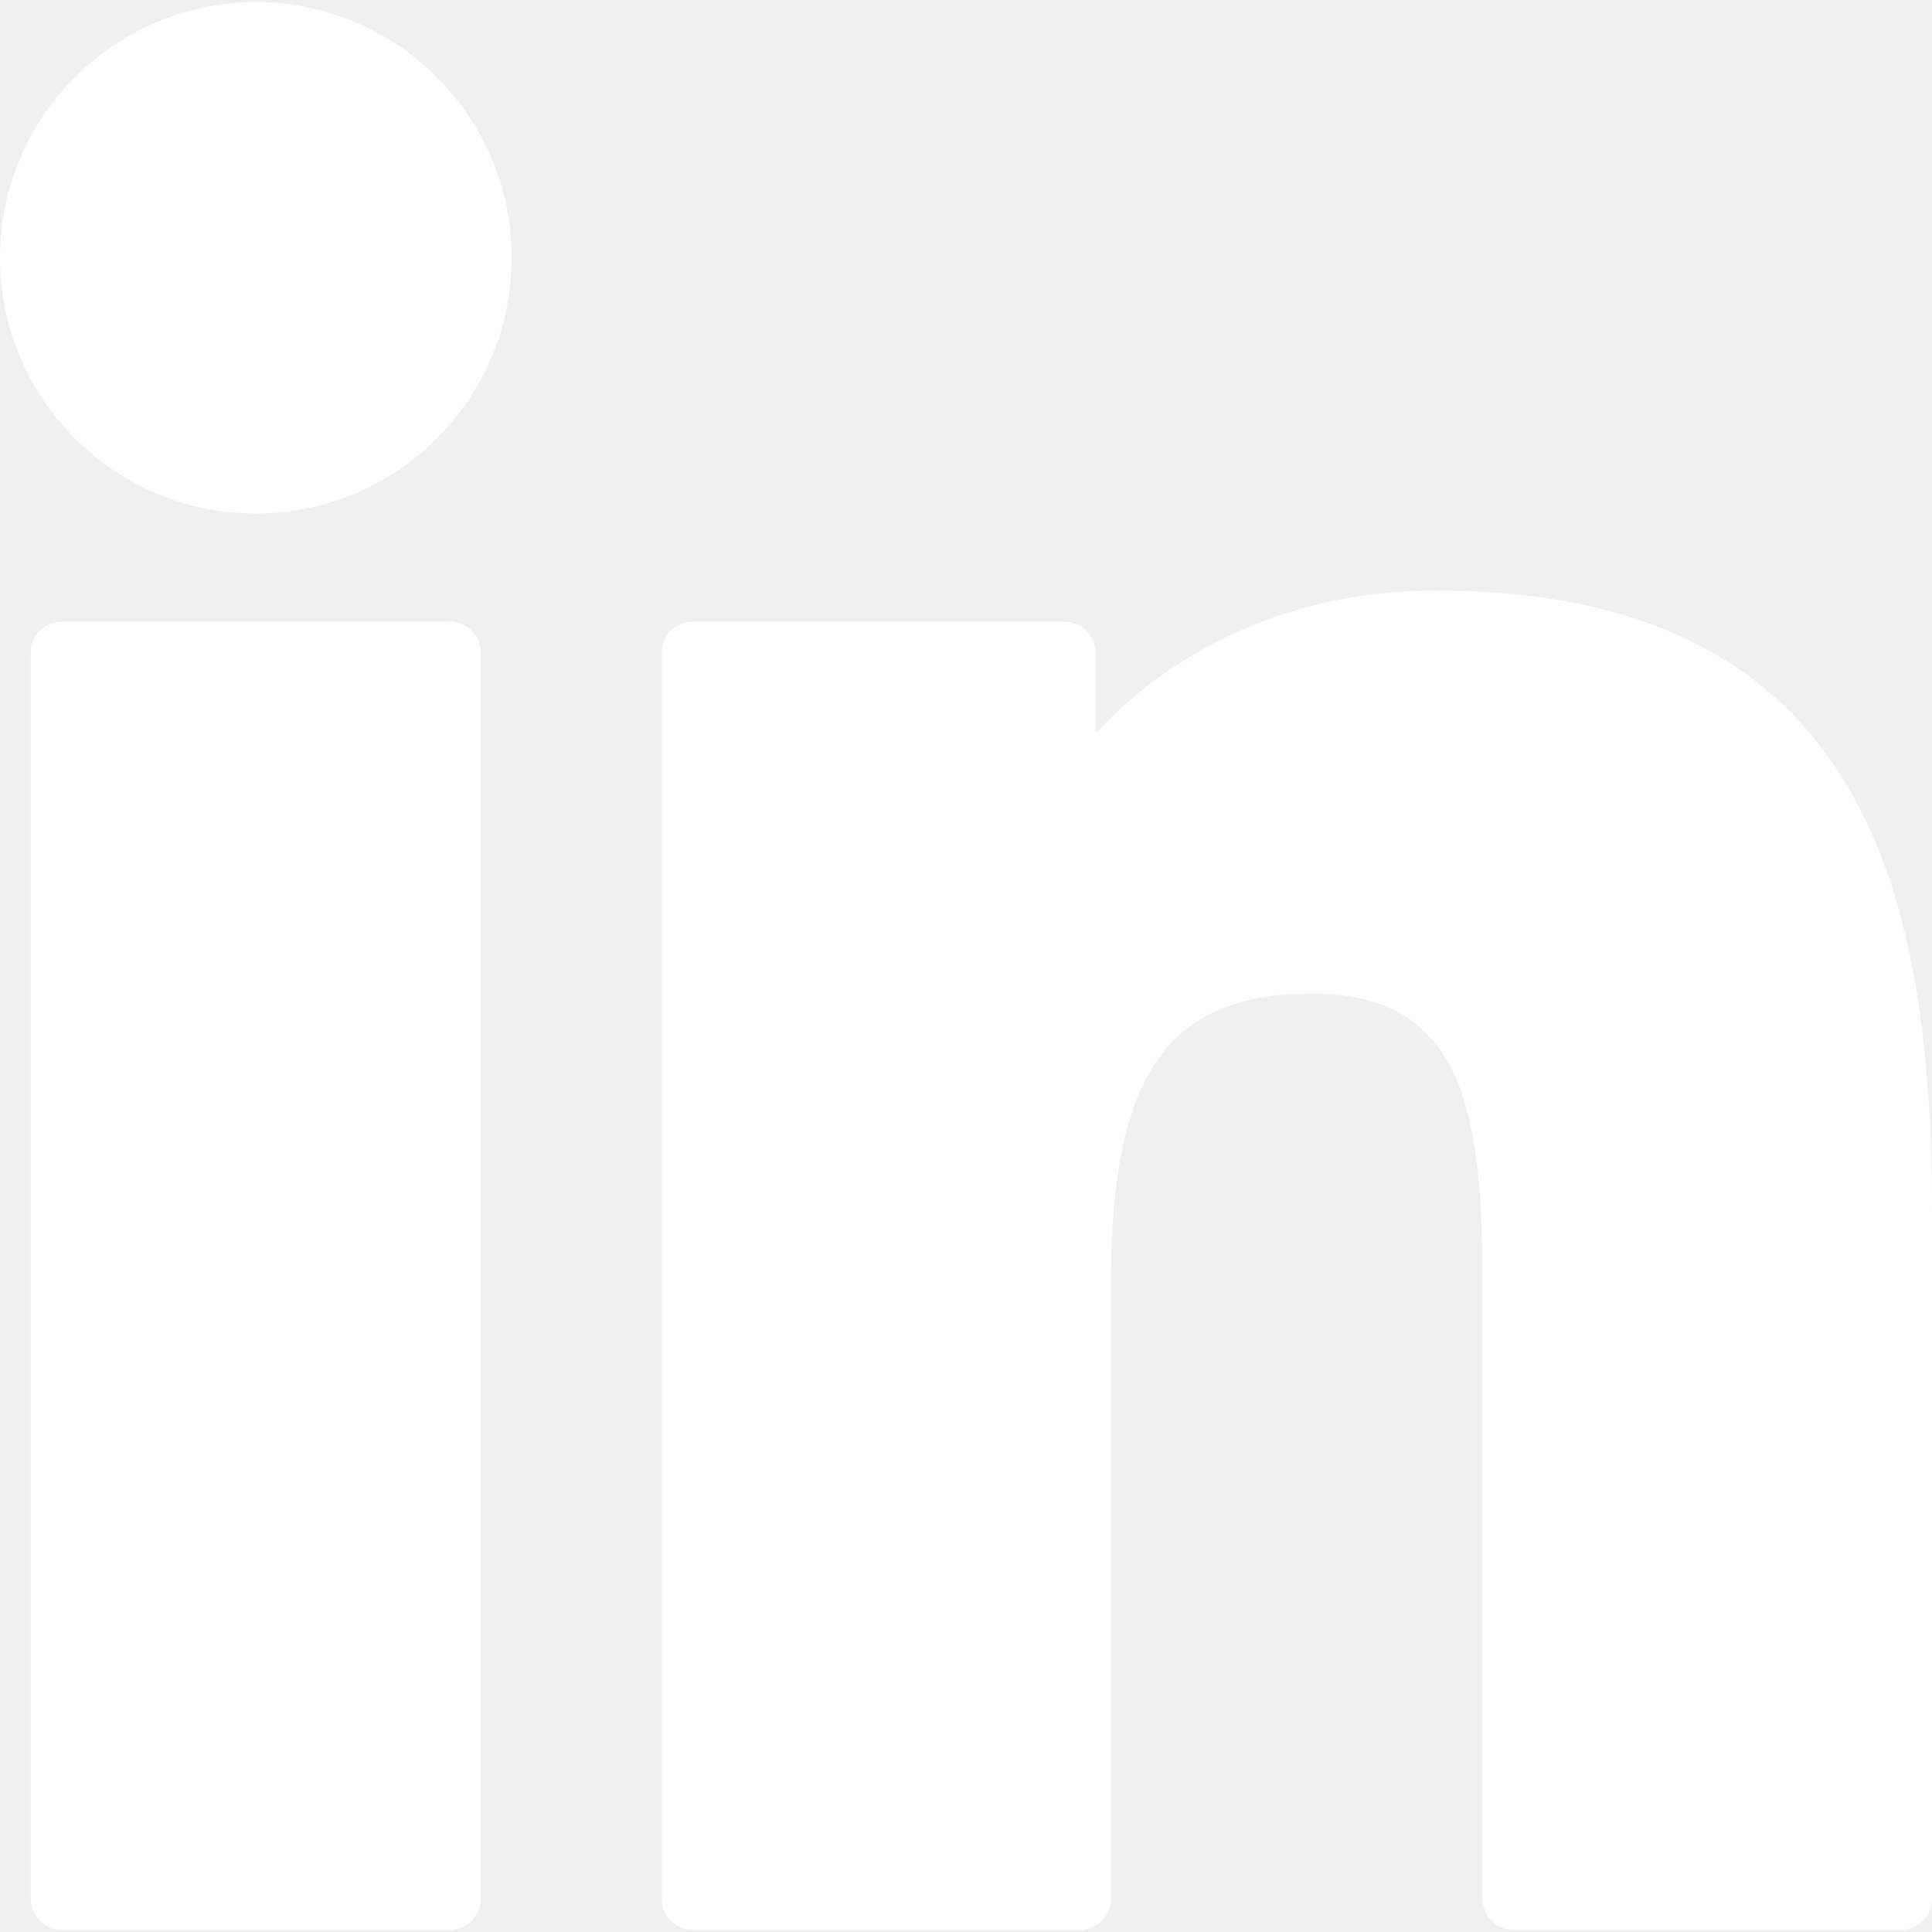
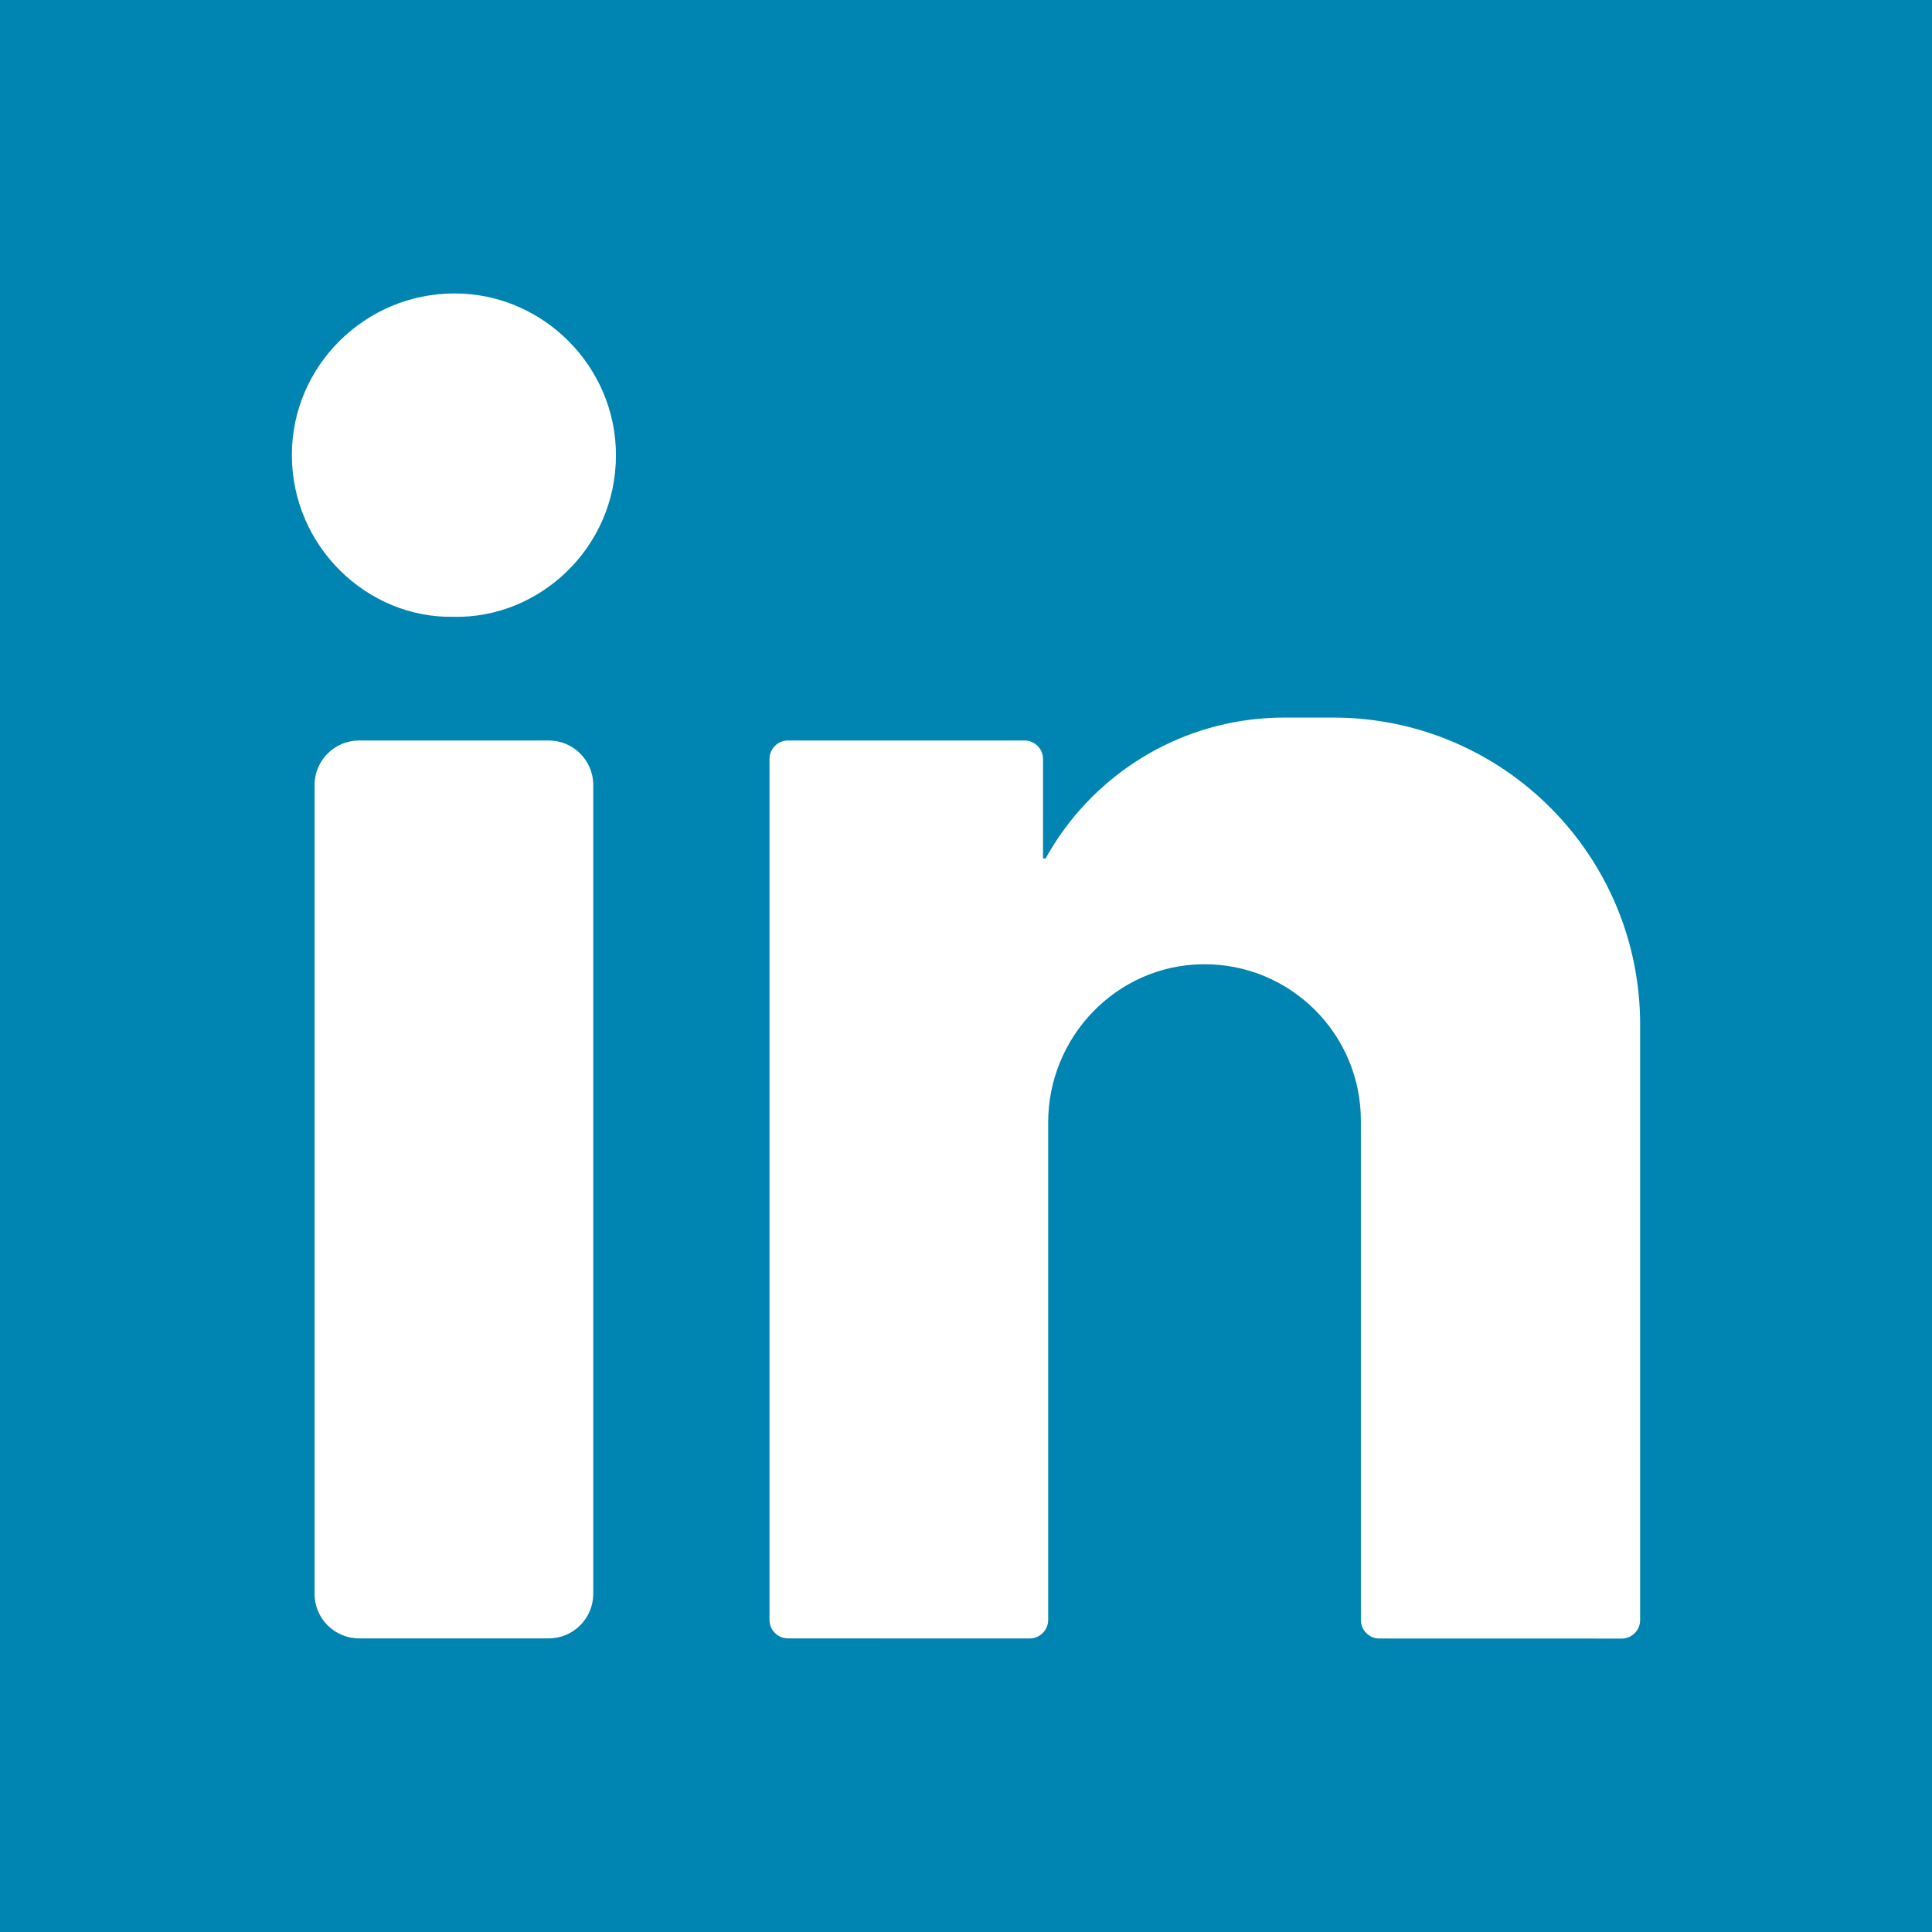
- <svg xmlns="http://www.w3.org/2000/svg" version="1.1" id="Layer_1" x="0px" y="0px" viewBox="0 0 310 310" style="enable-background:new 0 0 310 310;" xml:space="preserve">
-   <g id="XMLID_801_">
-     <path fill="white" id="XMLID_802_" d="M72.16,99.73H9.927c-2.762,0-5,2.239-5,5v199.928c0,2.762,2.238,5,5,5H72.16c2.762,0,5-2.238,5-5V104.73   C77.16,101.969,74.922,99.73,72.16,99.73z" />
-     <path fill="white" id="XMLID_803_" d="M41.066,0.341C18.422,0.341,0,18.743,0,41.362C0,63.991,18.422,82.4,41.066,82.4   c22.626,0,41.033-18.41,41.033-41.038C82.1,18.743,63.692,0.341,41.066,0.341z" />
-     <path fill="white" id="XMLID_804_" d="M230.454,94.761c-24.995,0-43.472,10.745-54.679,22.954V104.73c0-2.761-2.238-5-5-5h-59.599   c-2.762,0-5,2.239-5,5v199.928c0,2.762,2.238,5,5,5h62.097c2.762,0,5-2.238,5-5v-98.918c0-33.333,9.054-46.319,32.29-46.319   c25.306,0,27.317,20.818,27.317,48.034v97.204c0,2.762,2.238,5,5,5H305c2.762,0,5-2.238,5-5V194.995   C310,145.43,300.549,94.761,230.454,94.761z" />
+ <svg xmlns="http://www.w3.org/2000/svg" version="1.1" id="Capa_1" viewBox="0 0 455.731 455.731" xml:space="preserve">
+   <g>
+     <rect x="0" y="0" style="fill:#0084B1;" width="455.731" height="455.731" />
+     <g>
+       <path style="fill:#FFFFFF;" d="M107.255,69.215c20.873,0.017,38.088,17.257,38.043,38.234c-0.05,21.965-18.278,38.52-38.3,38.043    c-20.308,0.411-38.155-16.551-38.151-38.188C68.847,86.319,86.129,69.199,107.255,69.215z" />
+       <path style="fill:#FFFFFF;" d="M129.431,386.471H84.71c-5.804,0-10.509-4.705-10.509-10.509V185.18    c0-5.804,4.705-10.509,10.509-10.509h44.721c5.804,0,10.509,4.705,10.509,10.509v190.783    C139.939,381.766,135.235,386.471,129.431,386.471z" />
+       <path style="fill:#FFFFFF;" d="M386.884,241.682c0-39.996-32.423-72.42-72.42-72.42h-11.47c-21.882,0-41.214,10.918-52.842,27.606    c-1.268,1.819-2.442,3.708-3.52,5.658c-0.373-0.056-0.594-0.085-0.599-0.075v-23.418c0-2.409-1.953-4.363-4.363-4.363h-55.795    c-2.409,0-4.363,1.953-4.363,4.363V382.11c0,2.409,1.952,4.362,4.361,4.363l57.011,0.014c2.41,0.001,4.364-1.953,4.364-4.363    V264.801c0-20.28,16.175-37.119,36.454-37.348c10.352-0.117,19.737,4.031,26.501,10.799c6.675,6.671,10.802,15.895,10.802,26.079    v117.808c0,2.409,1.953,4.362,4.361,4.363l57.152,0.014c2.41,0.001,4.364-1.953,4.364-4.363V241.682z" />
+     </g>
  </g>
</svg>
